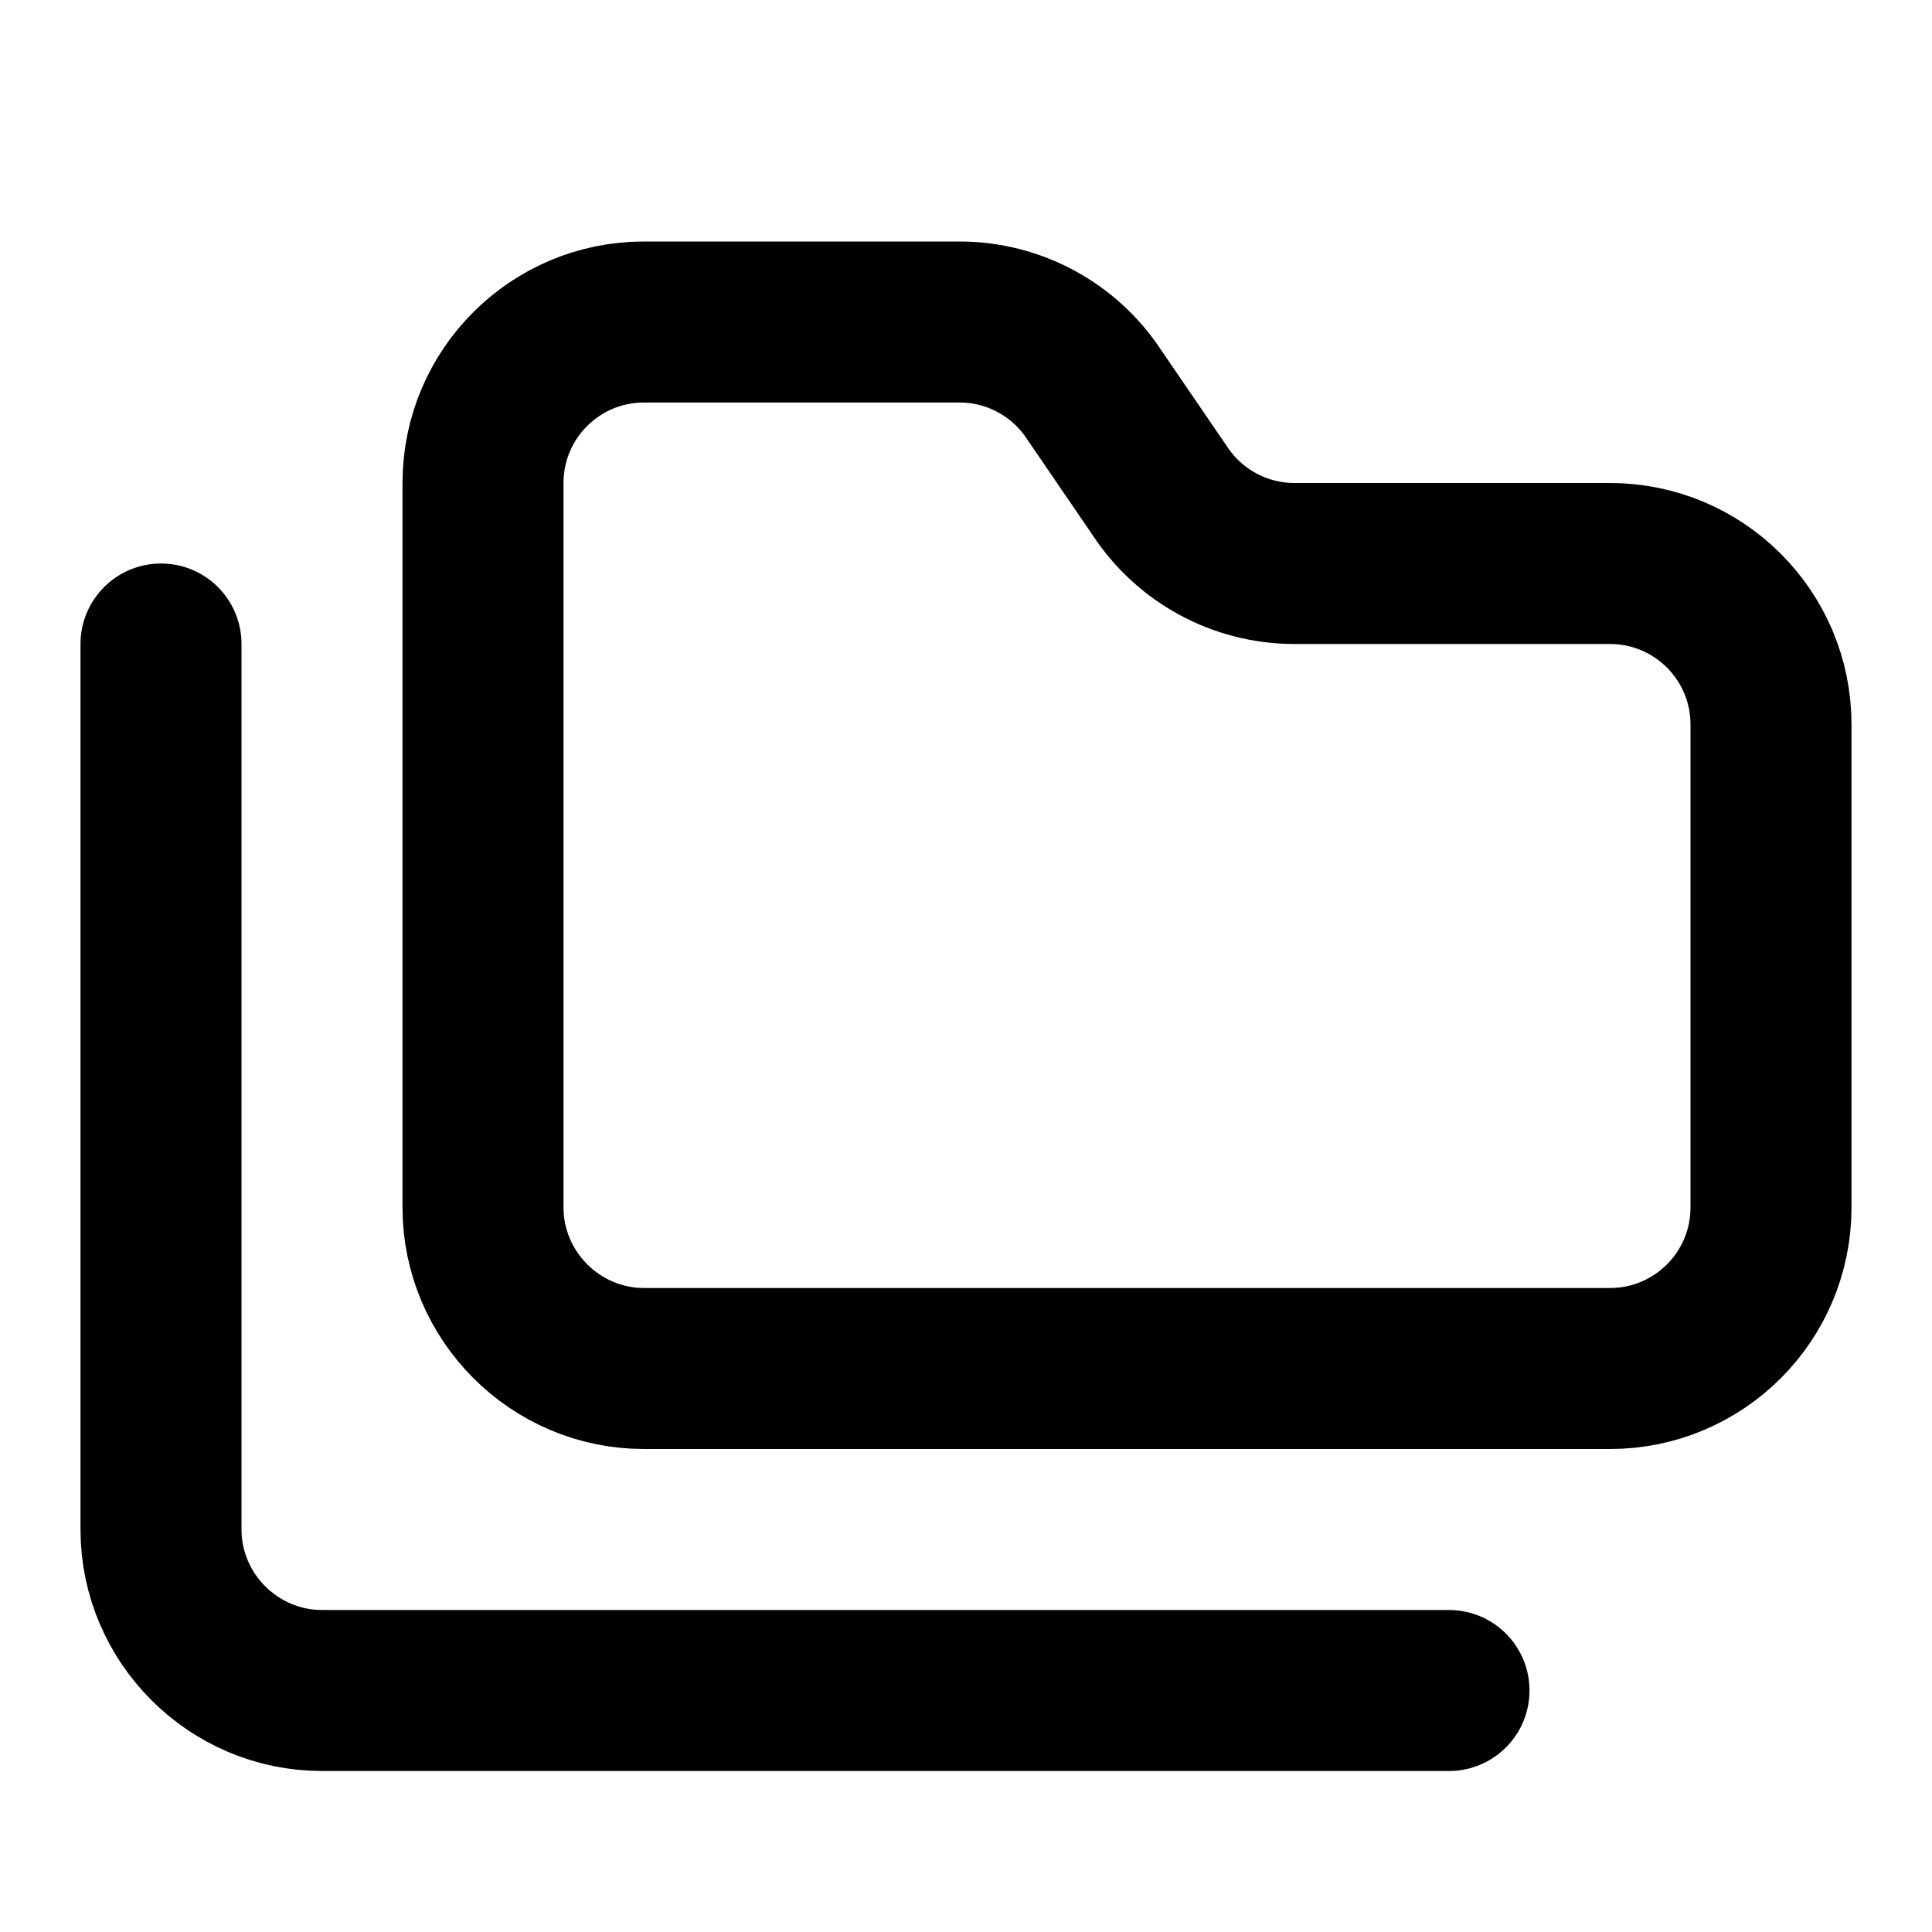
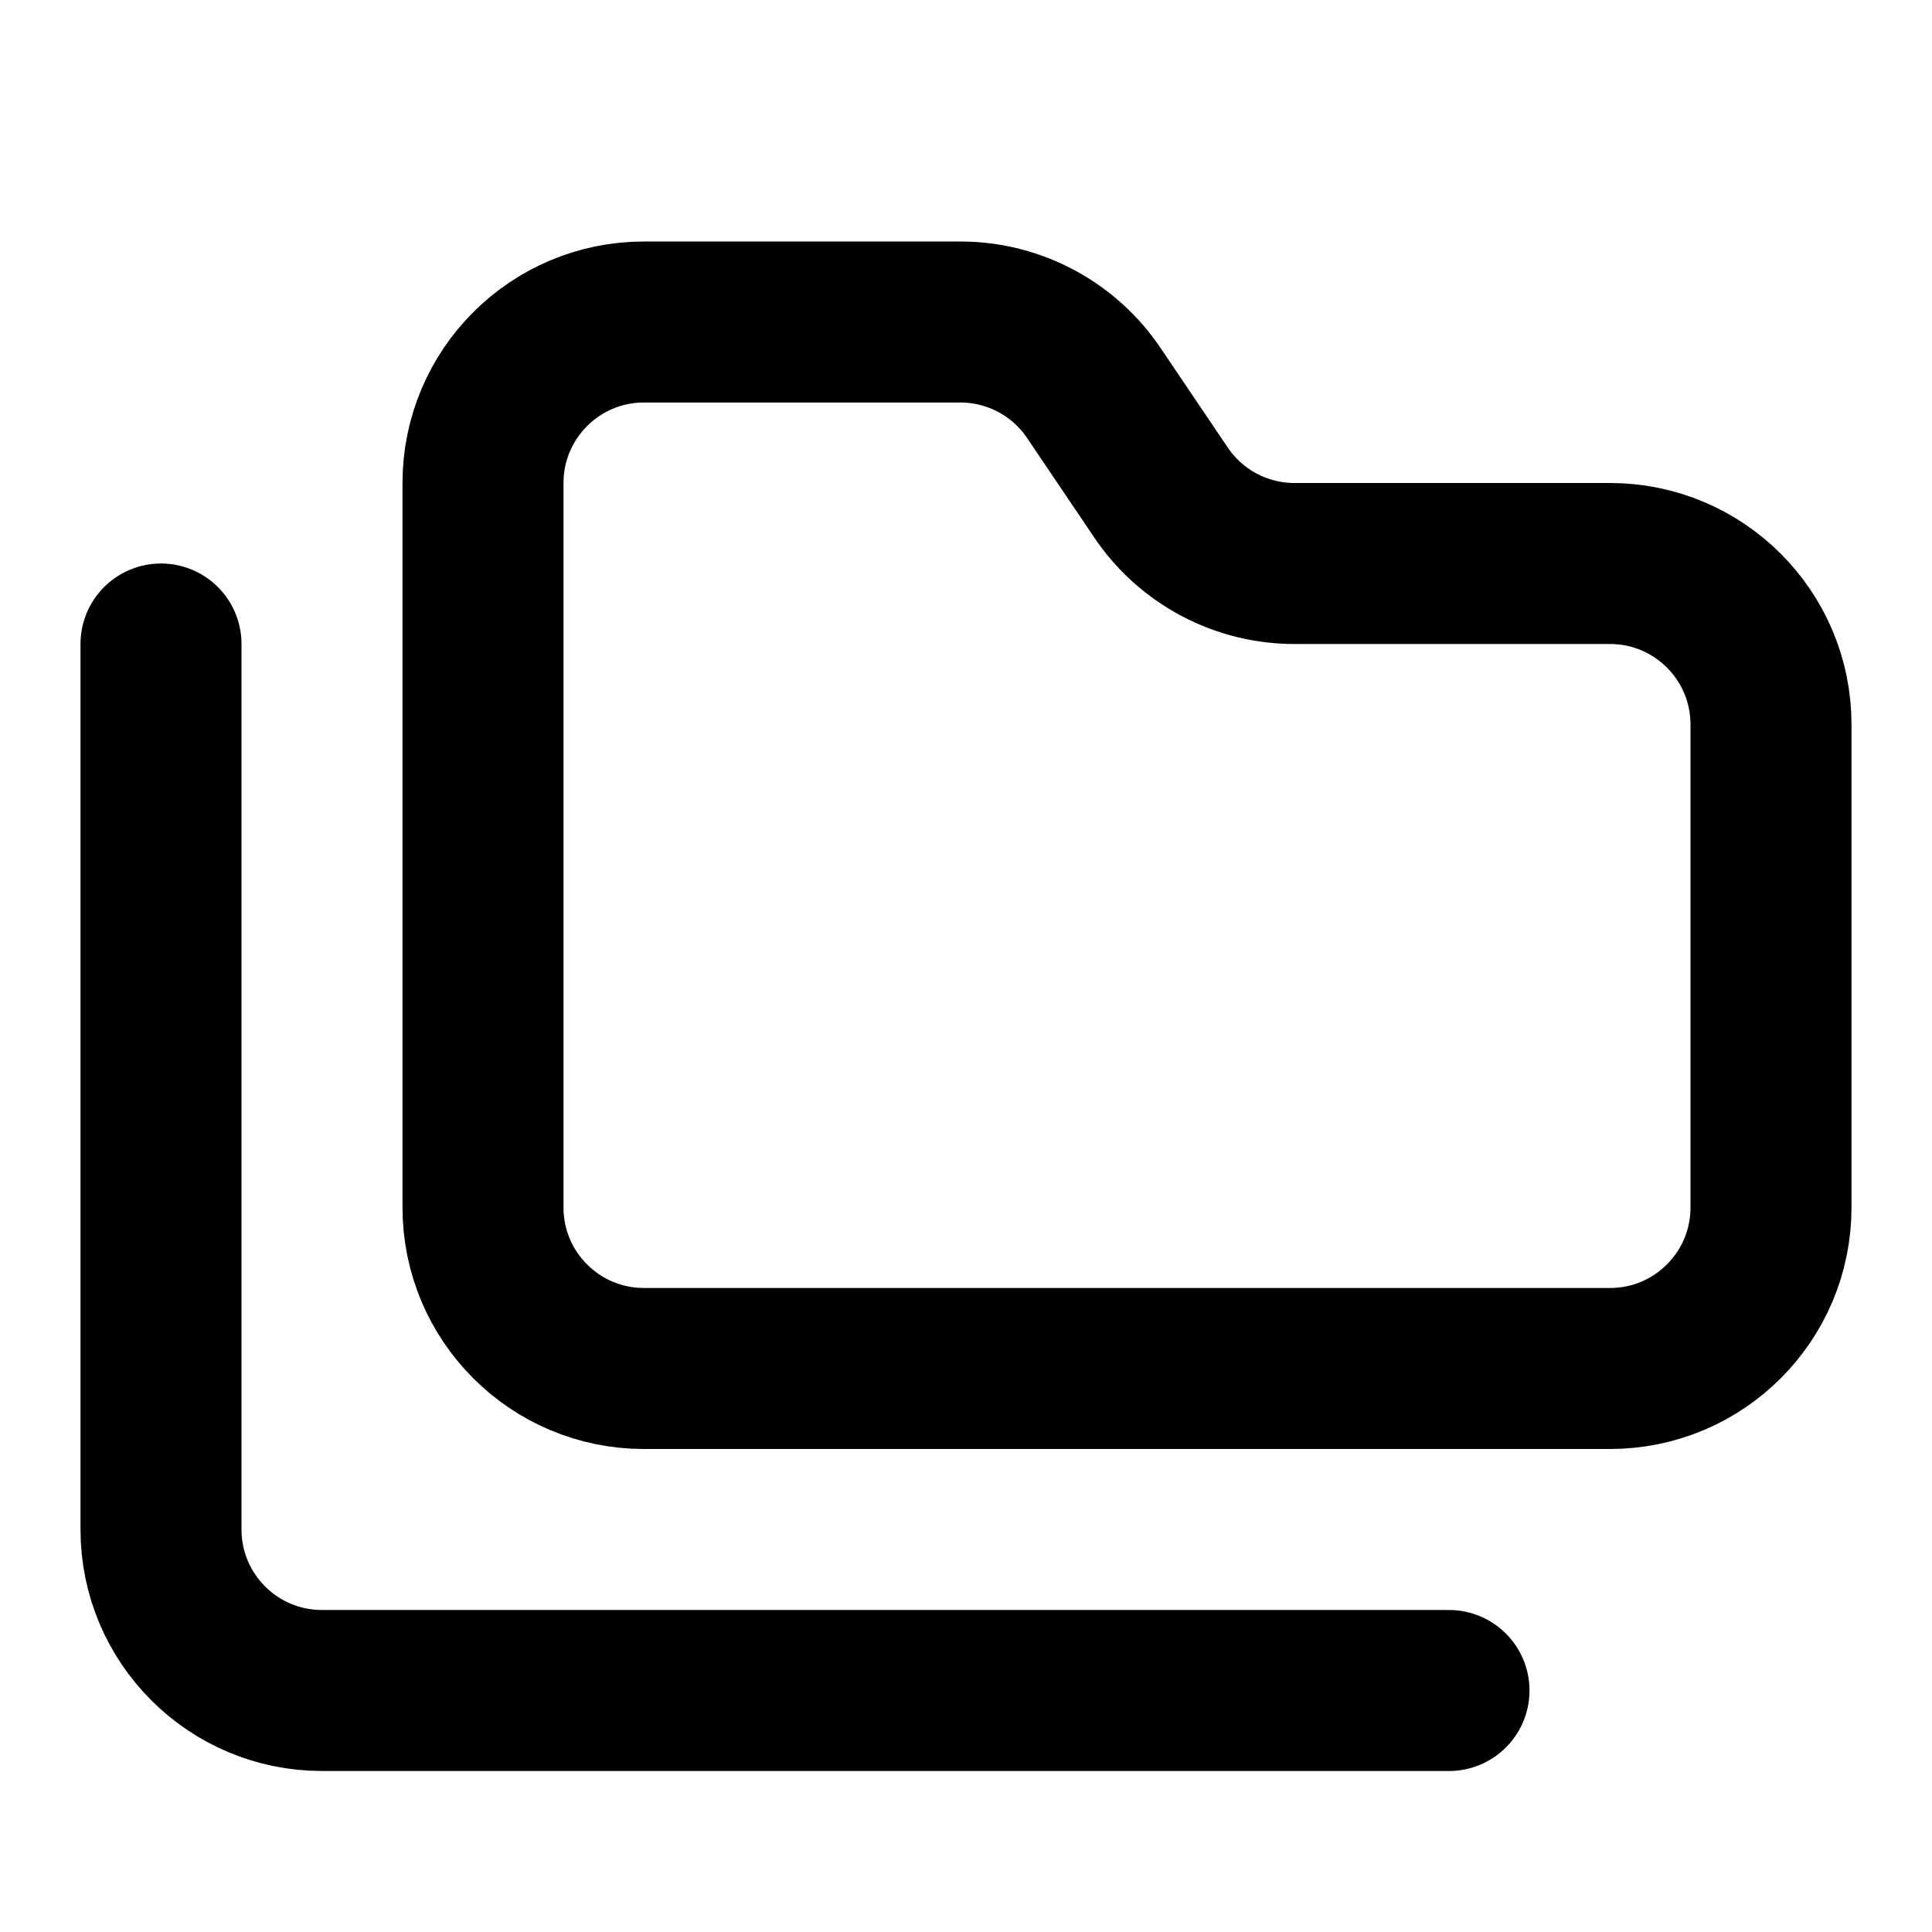
<svg xmlns="http://www.w3.org/2000/svg" viewBox="0 0 24 24" fill="none" stroke="currentColor" stroke-width="2" stroke-linecap="round" stroke-linejoin="round">
-   <path d="M8 17h12a2 2 0 0 0 2-2V9a2 2 0 0 0-2-2h-3.93a2 2 0 0 1-1.66-.9l-.82-1.2a2 2 0 0 0-1.66-.9H8a2 2 0 0 0-2 2v9c0 1.1.9 2 2 2Z" />
-   <path d="M2 8v11c0 1.1.9 2 2 2h14" />
+   <path d="M20 17a2 2 0 0 0 2-2V9a2 2 0 0 0-2-2h-3.9a2 2 0 0 1-1.69-.9l-.81-1.2a2 2 0 0 0-1.67-.9H8a2 2 0 0 0-2 2v9a2 2 0 0 0 2 2Z" />
+   <path d="M2 8v11a2 2 0 0 0 2 2h14" />
</svg>
